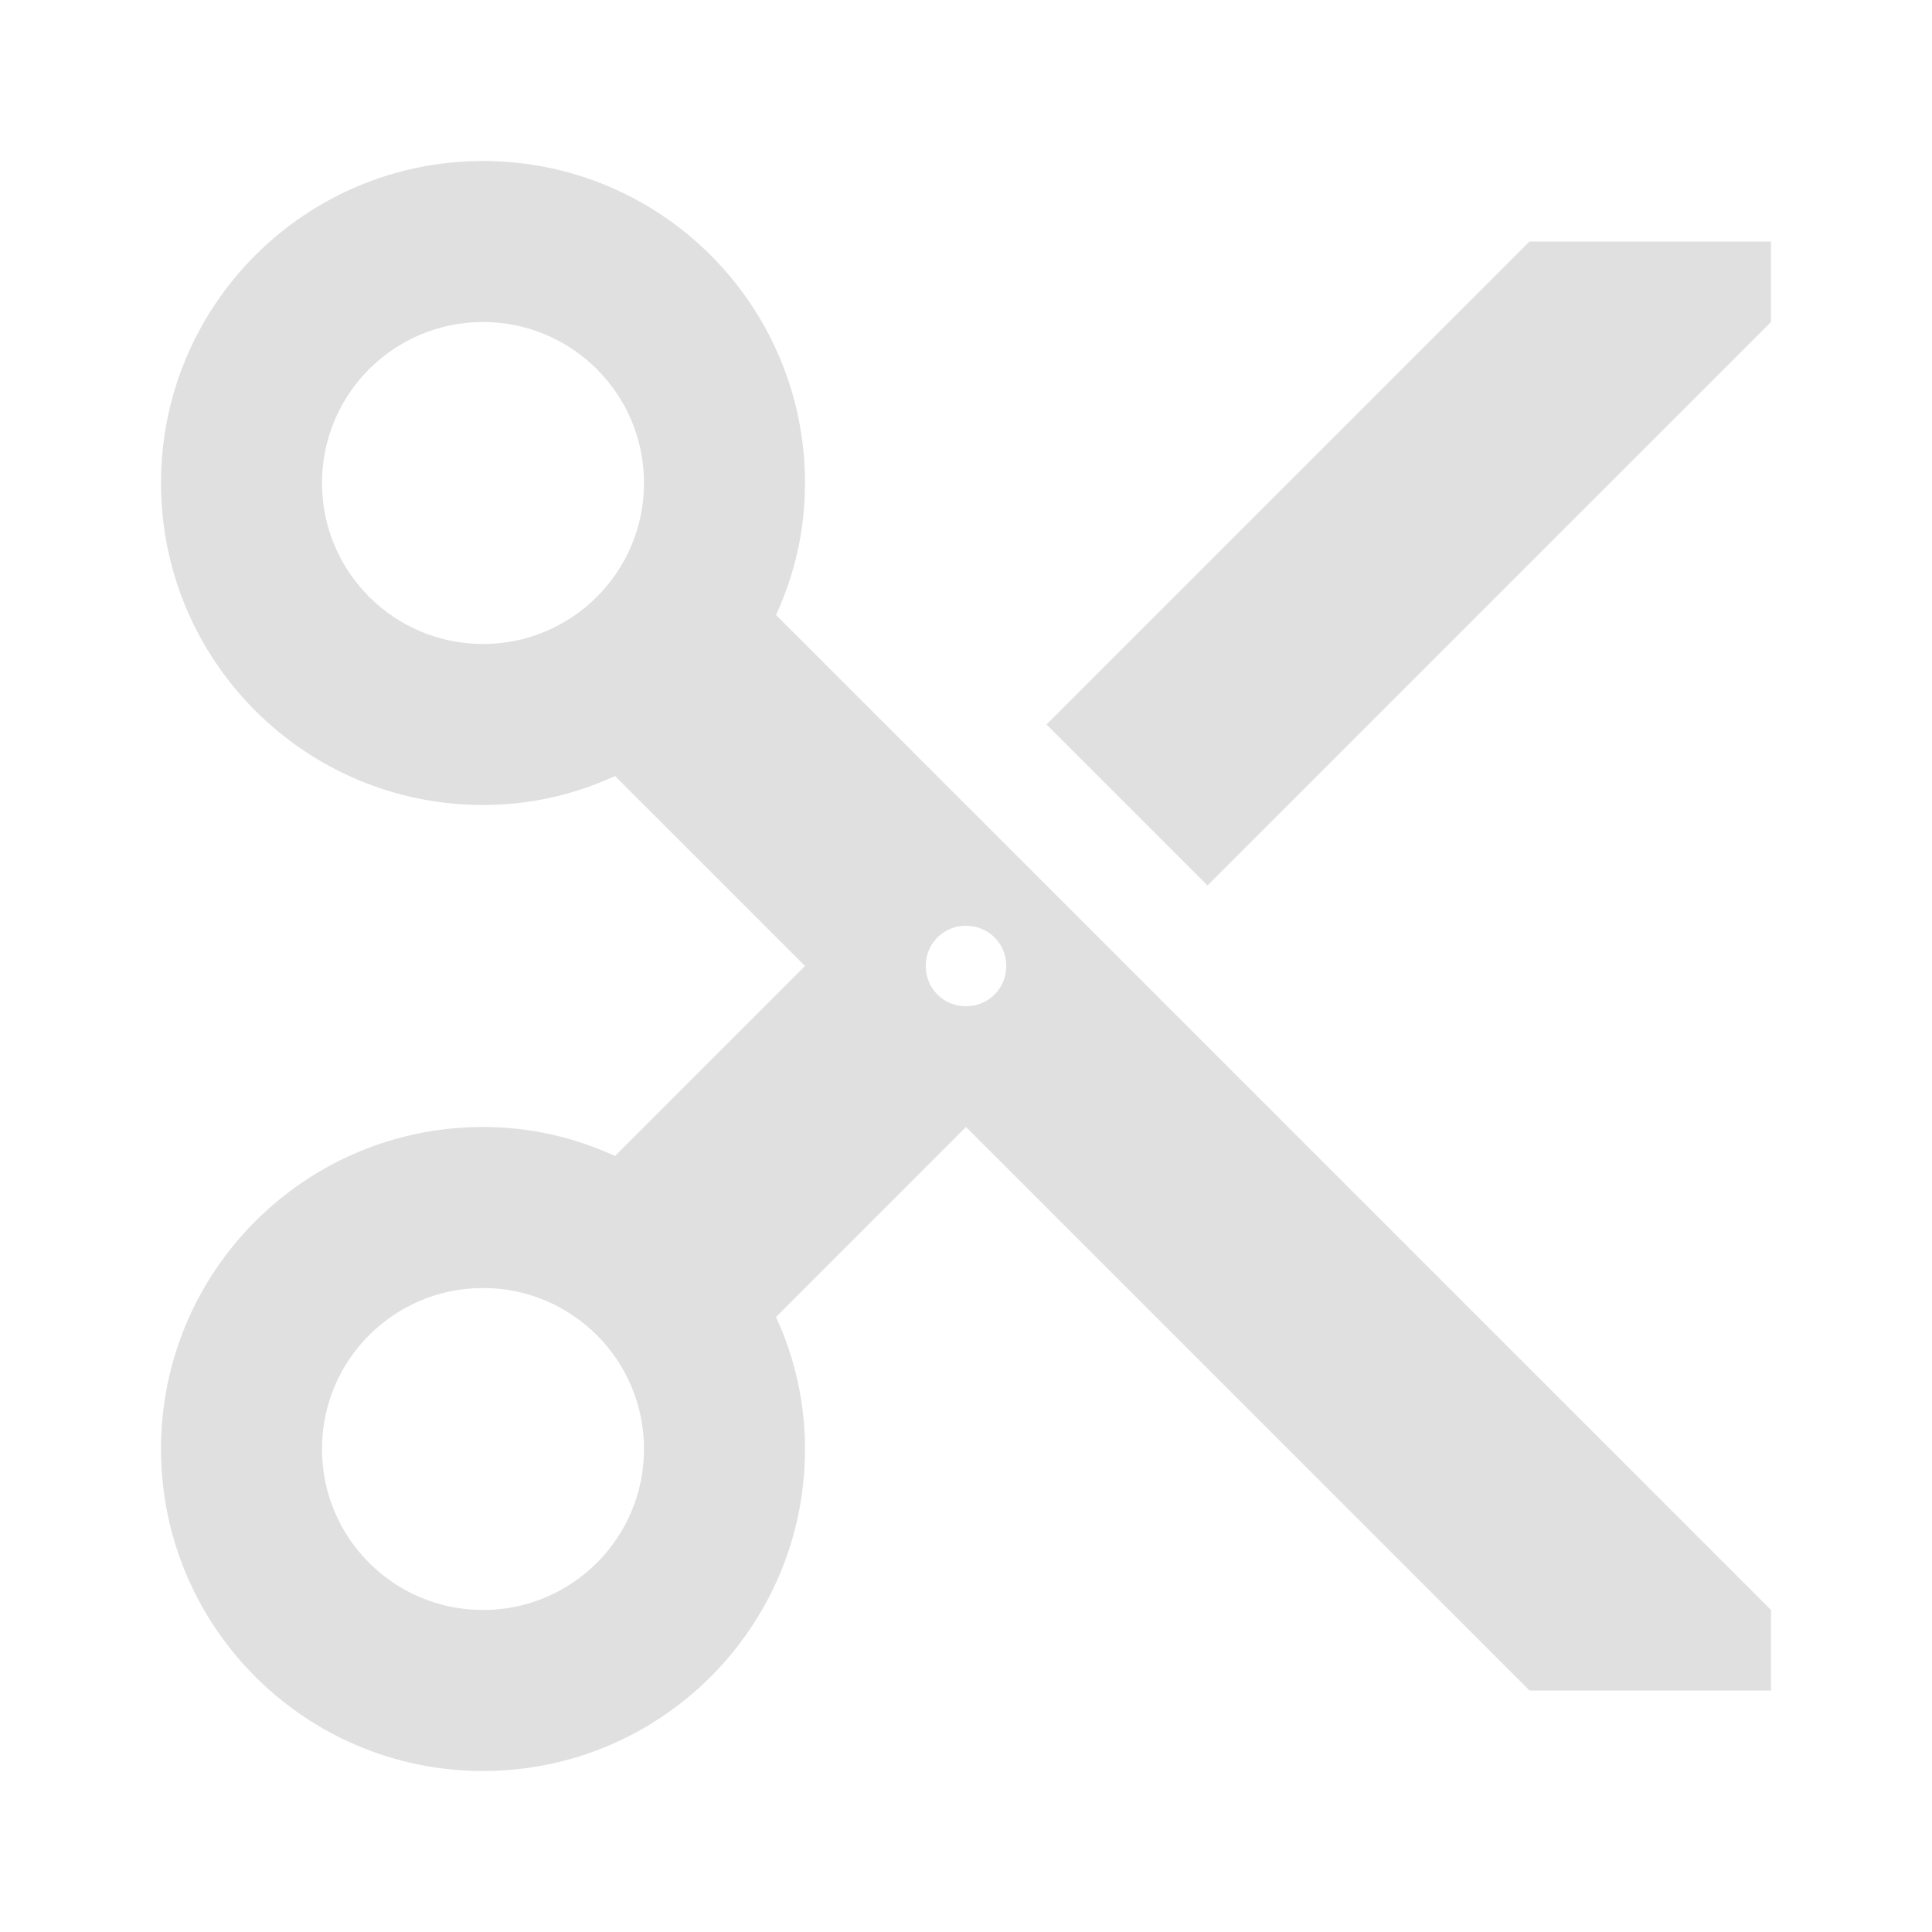
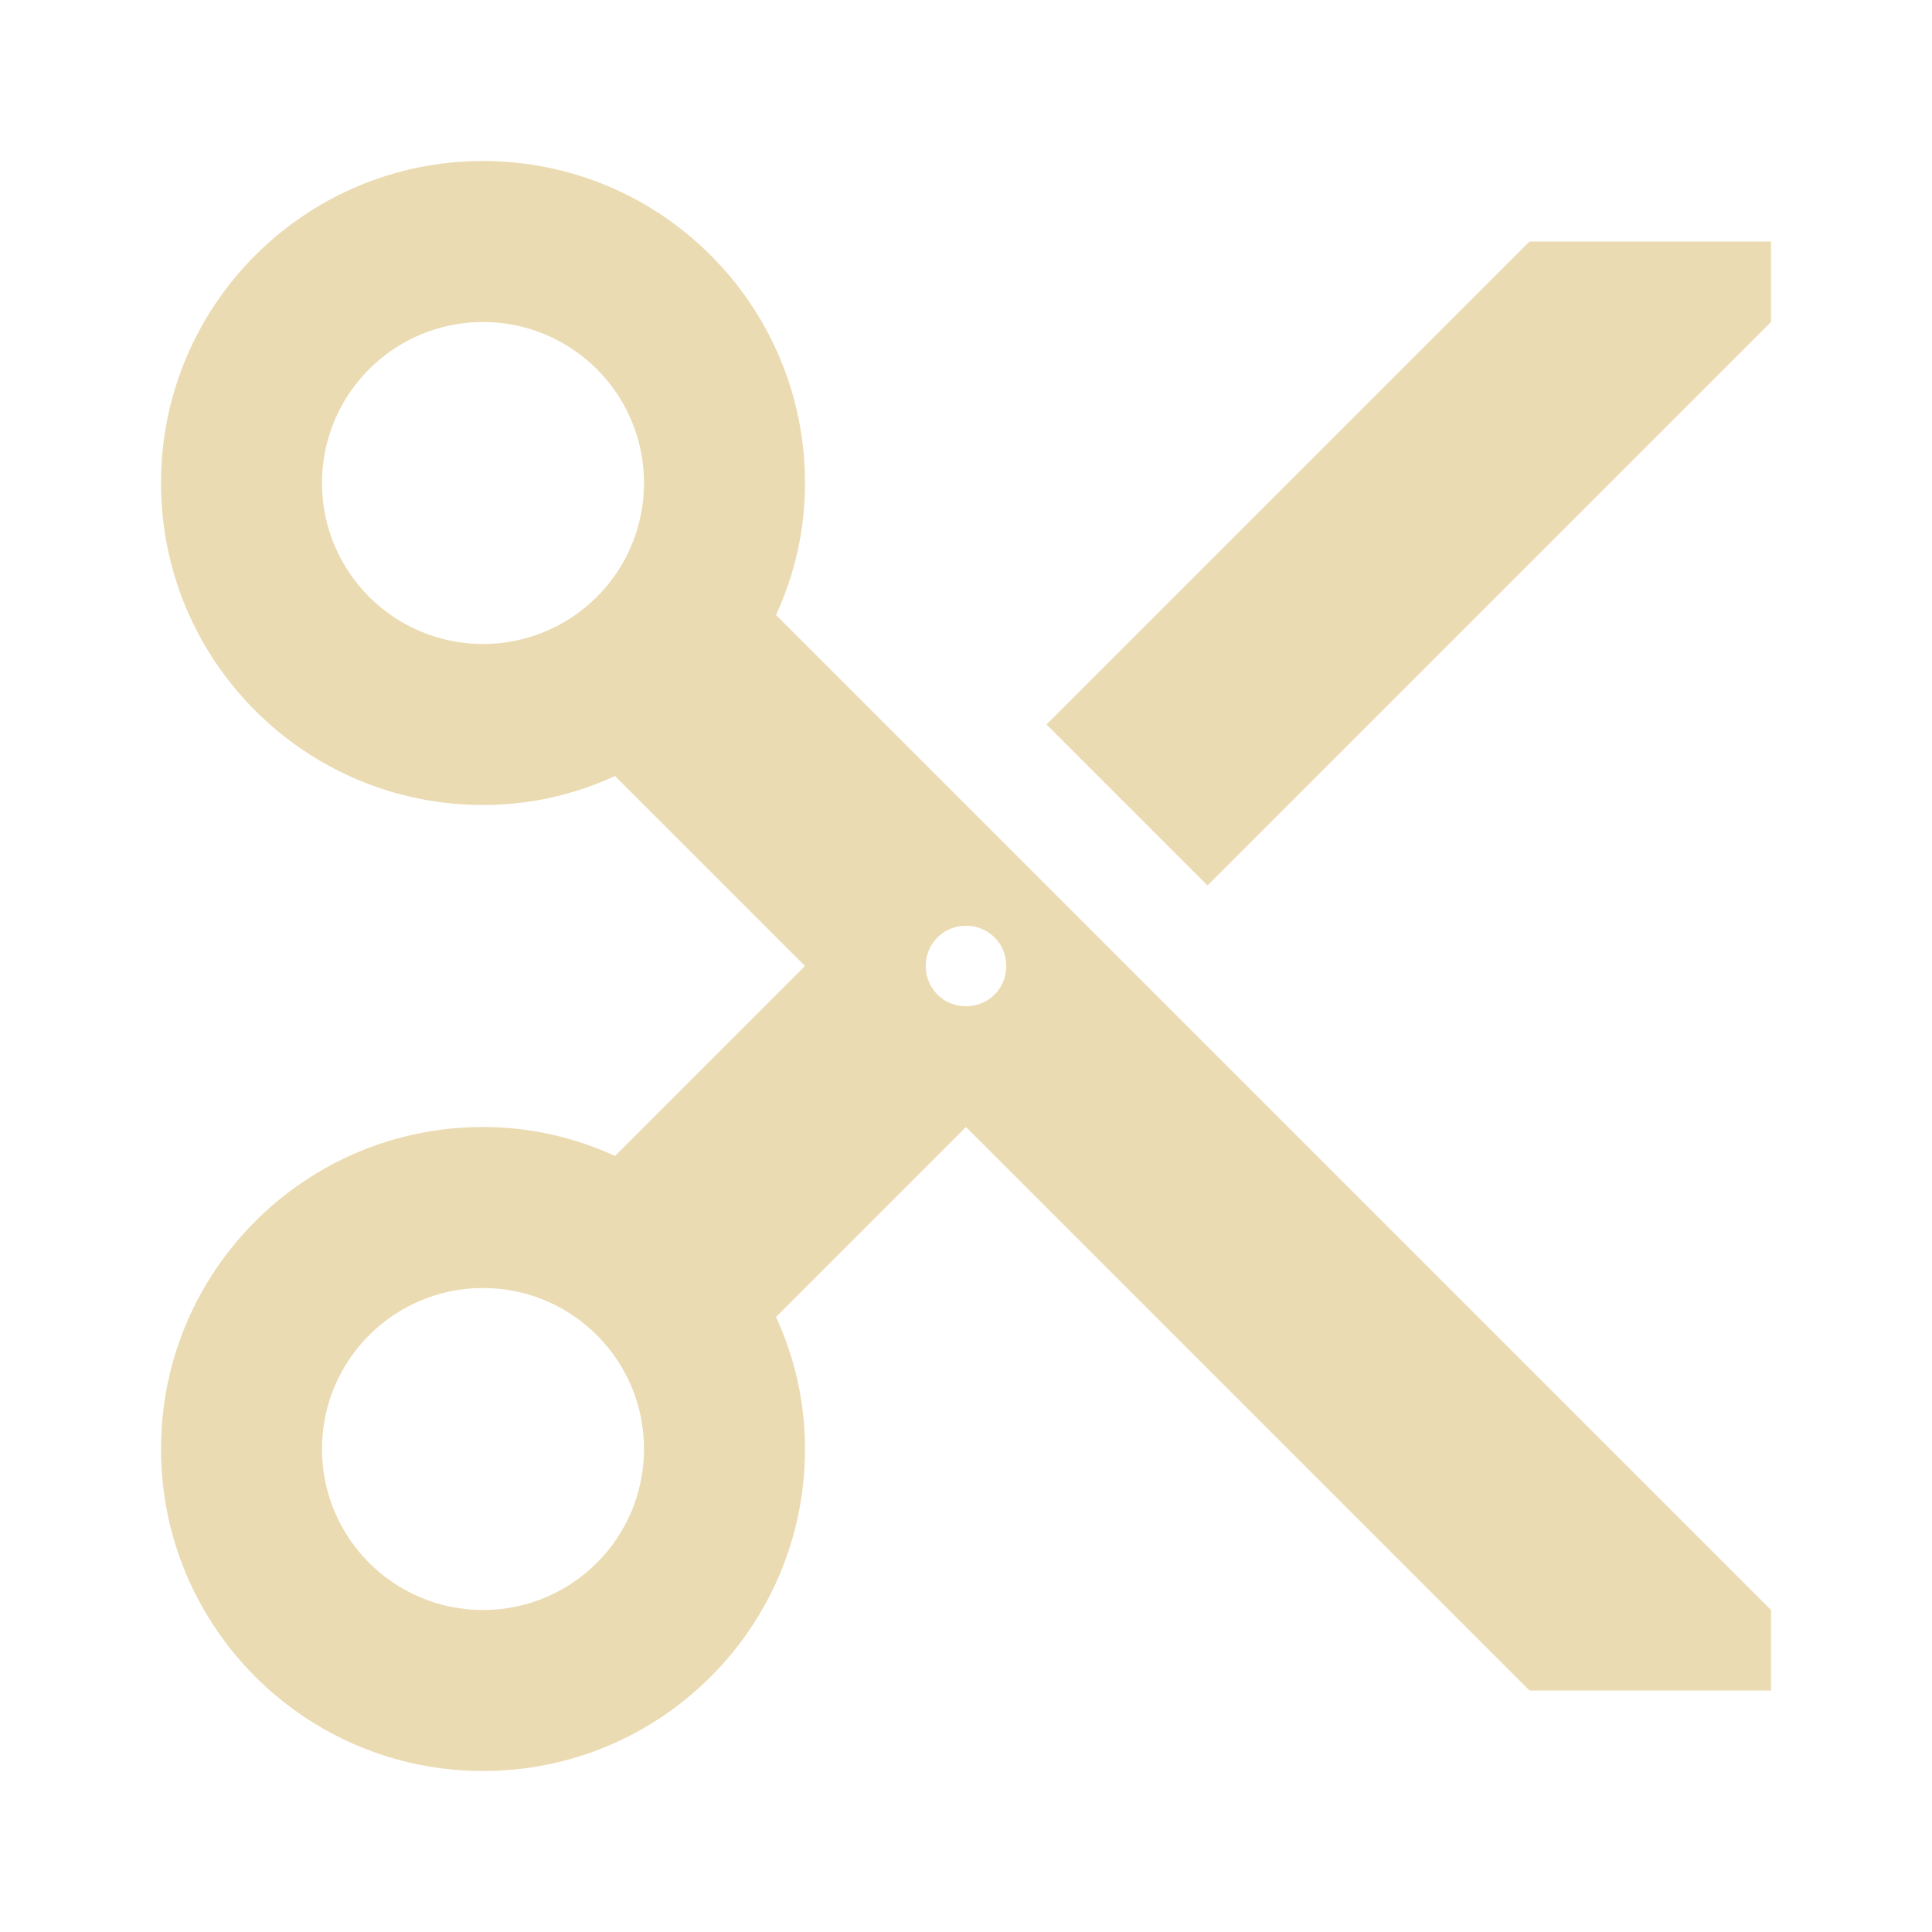
- <svg xmlns="http://www.w3.org/2000/svg" fill="#E0E0E0" height="18" viewBox="0 0 24 24" width="18">
+ <svg xmlns="http://www.w3.org/2000/svg" fill="#ebdbb2" height="18" viewBox="0 0 24 24" width="18">
  <path d="M0 0h24v24H0z" fill="none" />
  <circle cx="6" cy="18" fill="none" r="2" />
  <circle cx="12" cy="12" fill="none" r=".5" />
  <circle cx="6" cy="6" fill="none" r="2" />
  <path d="M9.64 7.64c.23-.5.36-1.05.36-1.64 0-2.21-1.79-4-4-4S2 3.79 2 6s1.79 4 4 4c.59 0 1.14-.13 1.64-.36L10 12l-2.36 2.36C7.14 14.13 6.59 14 6 14c-2.21 0-4 1.79-4 4s1.79 4 4 4 4-1.79 4-4c0-.59-.13-1.14-.36-1.64L12 14l7 7h3v-1L9.64 7.64zM6 8c-1.1 0-2-.89-2-2s.9-2 2-2 2 .89 2 2-.9 2-2 2zm0 12c-1.1 0-2-.89-2-2s.9-2 2-2 2 .89 2 2-.9 2-2 2zm6-7.5c-.28 0-.5-.22-.5-.5s.22-.5.5-.5.5.22.5.5-.22.5-.5.5zM19 3l-6 6 2 2 7-7V3z" />
</svg>
